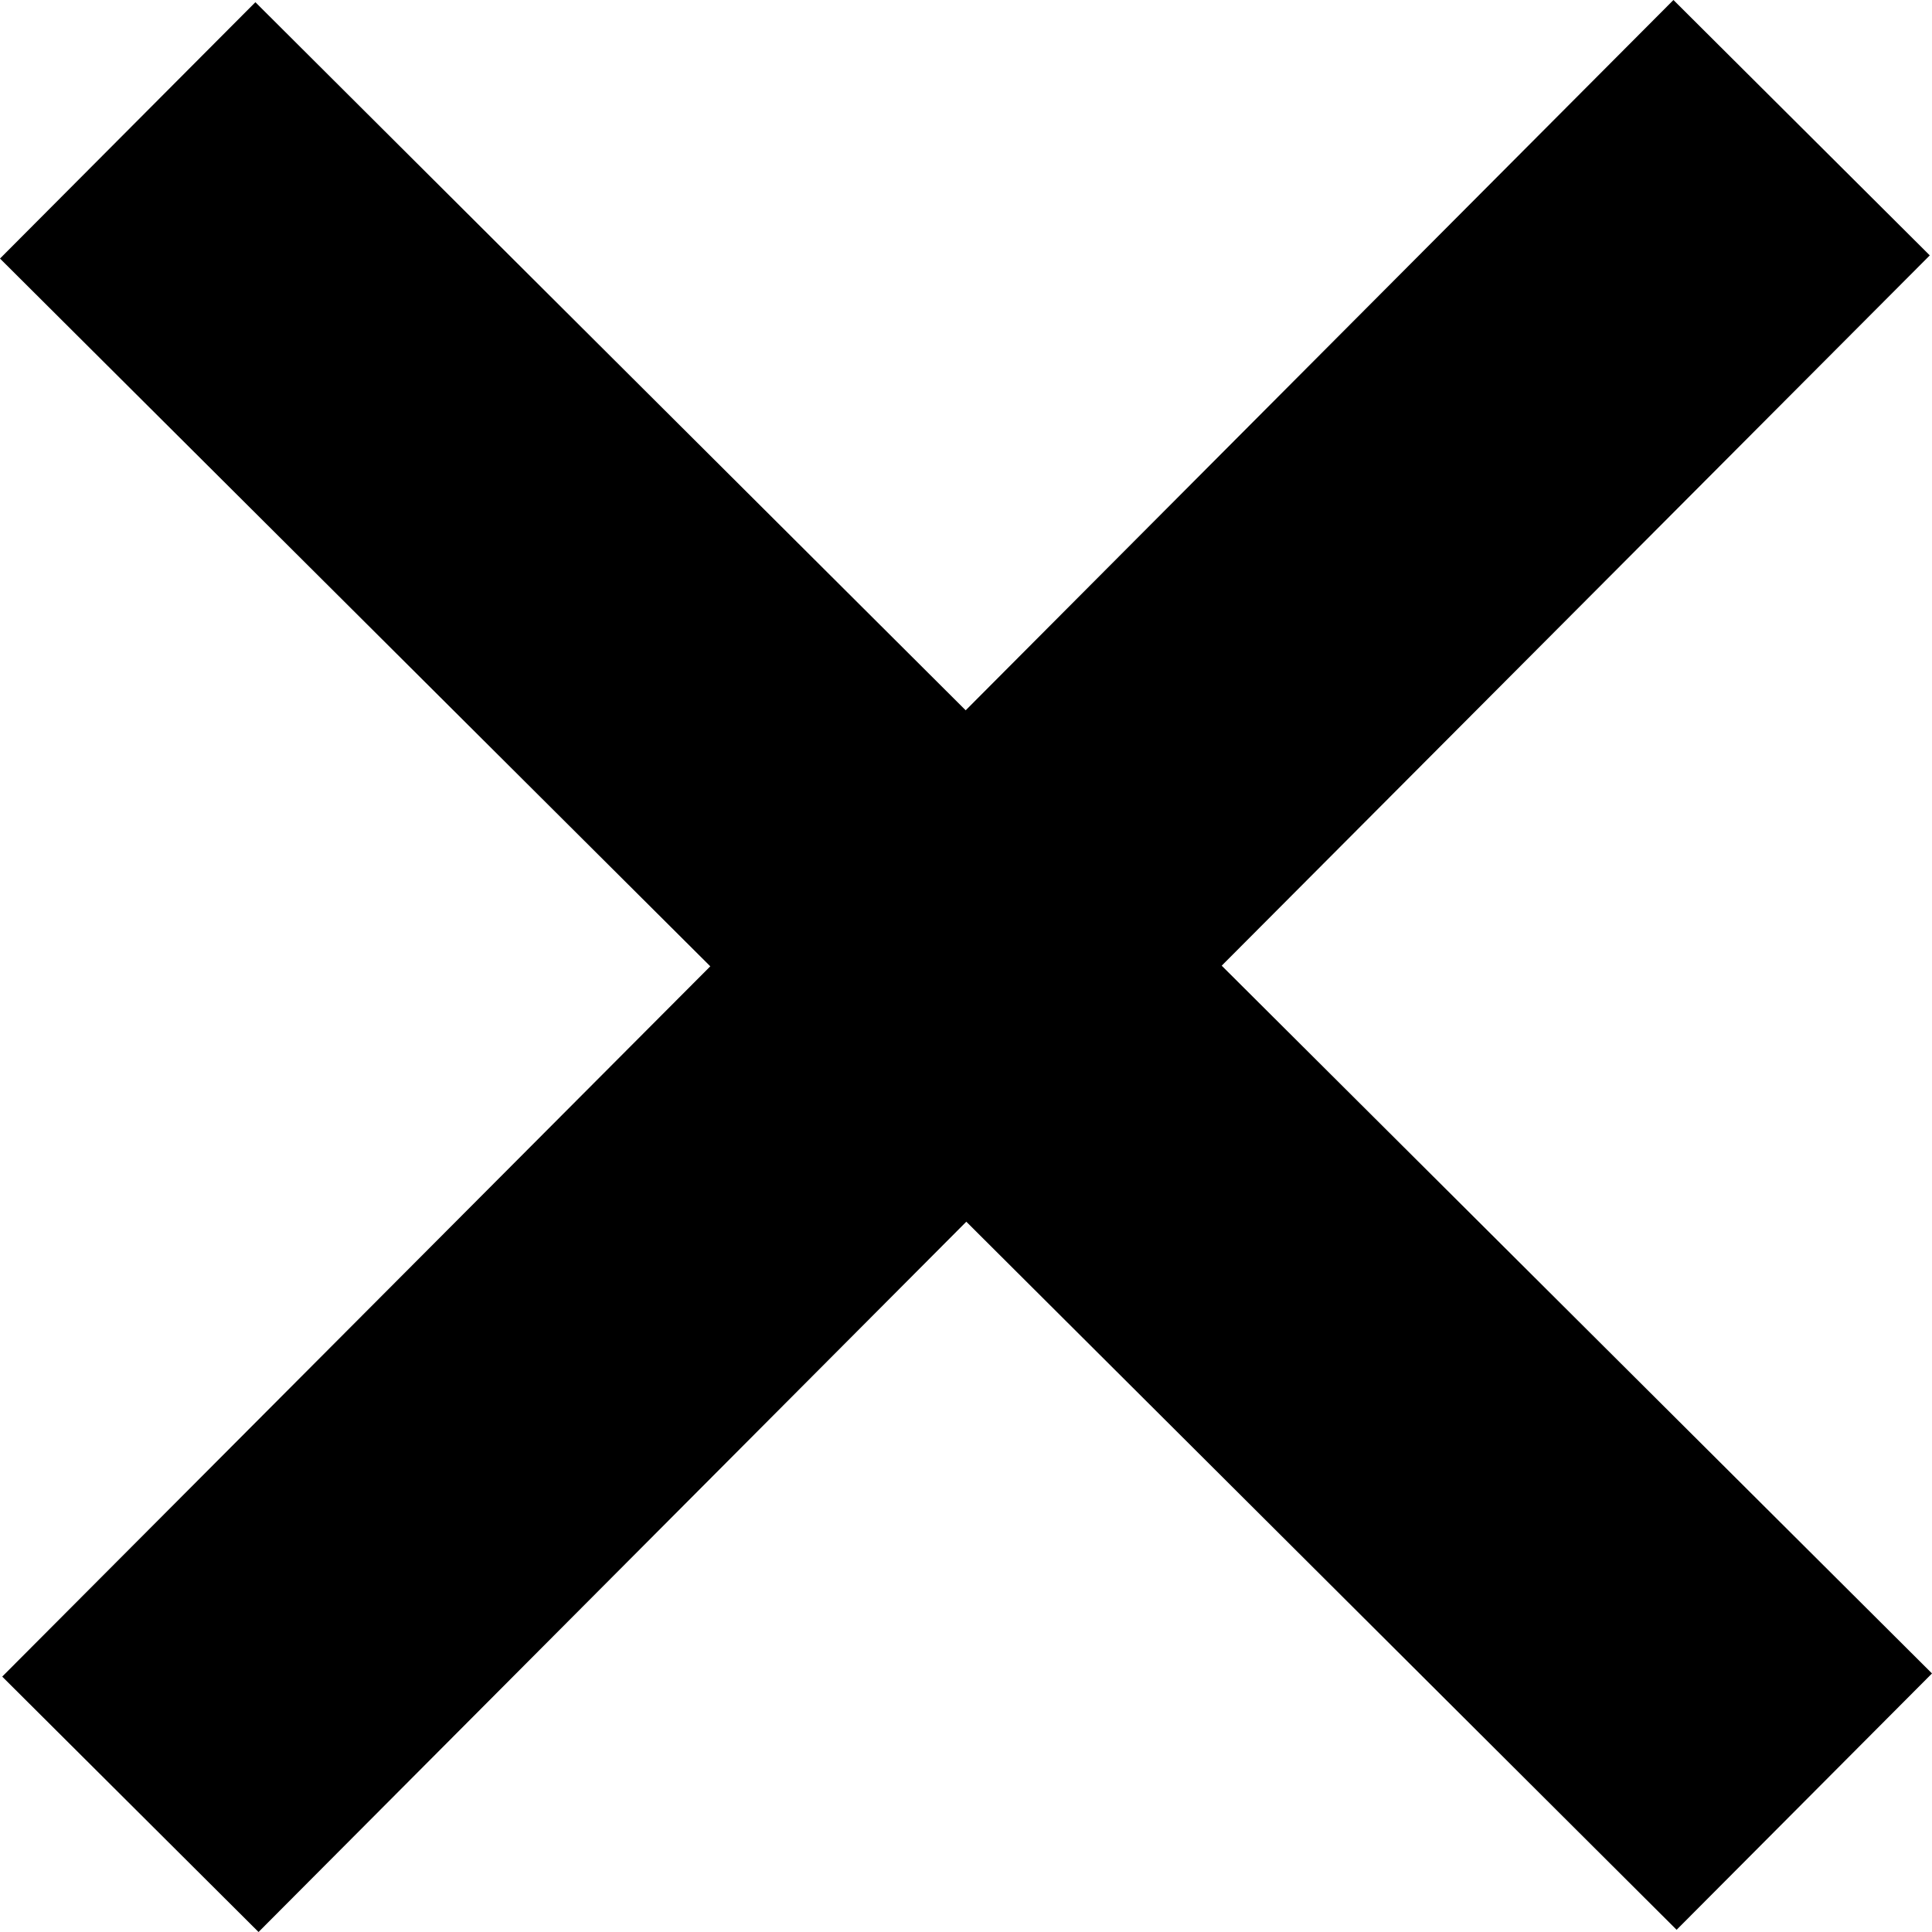
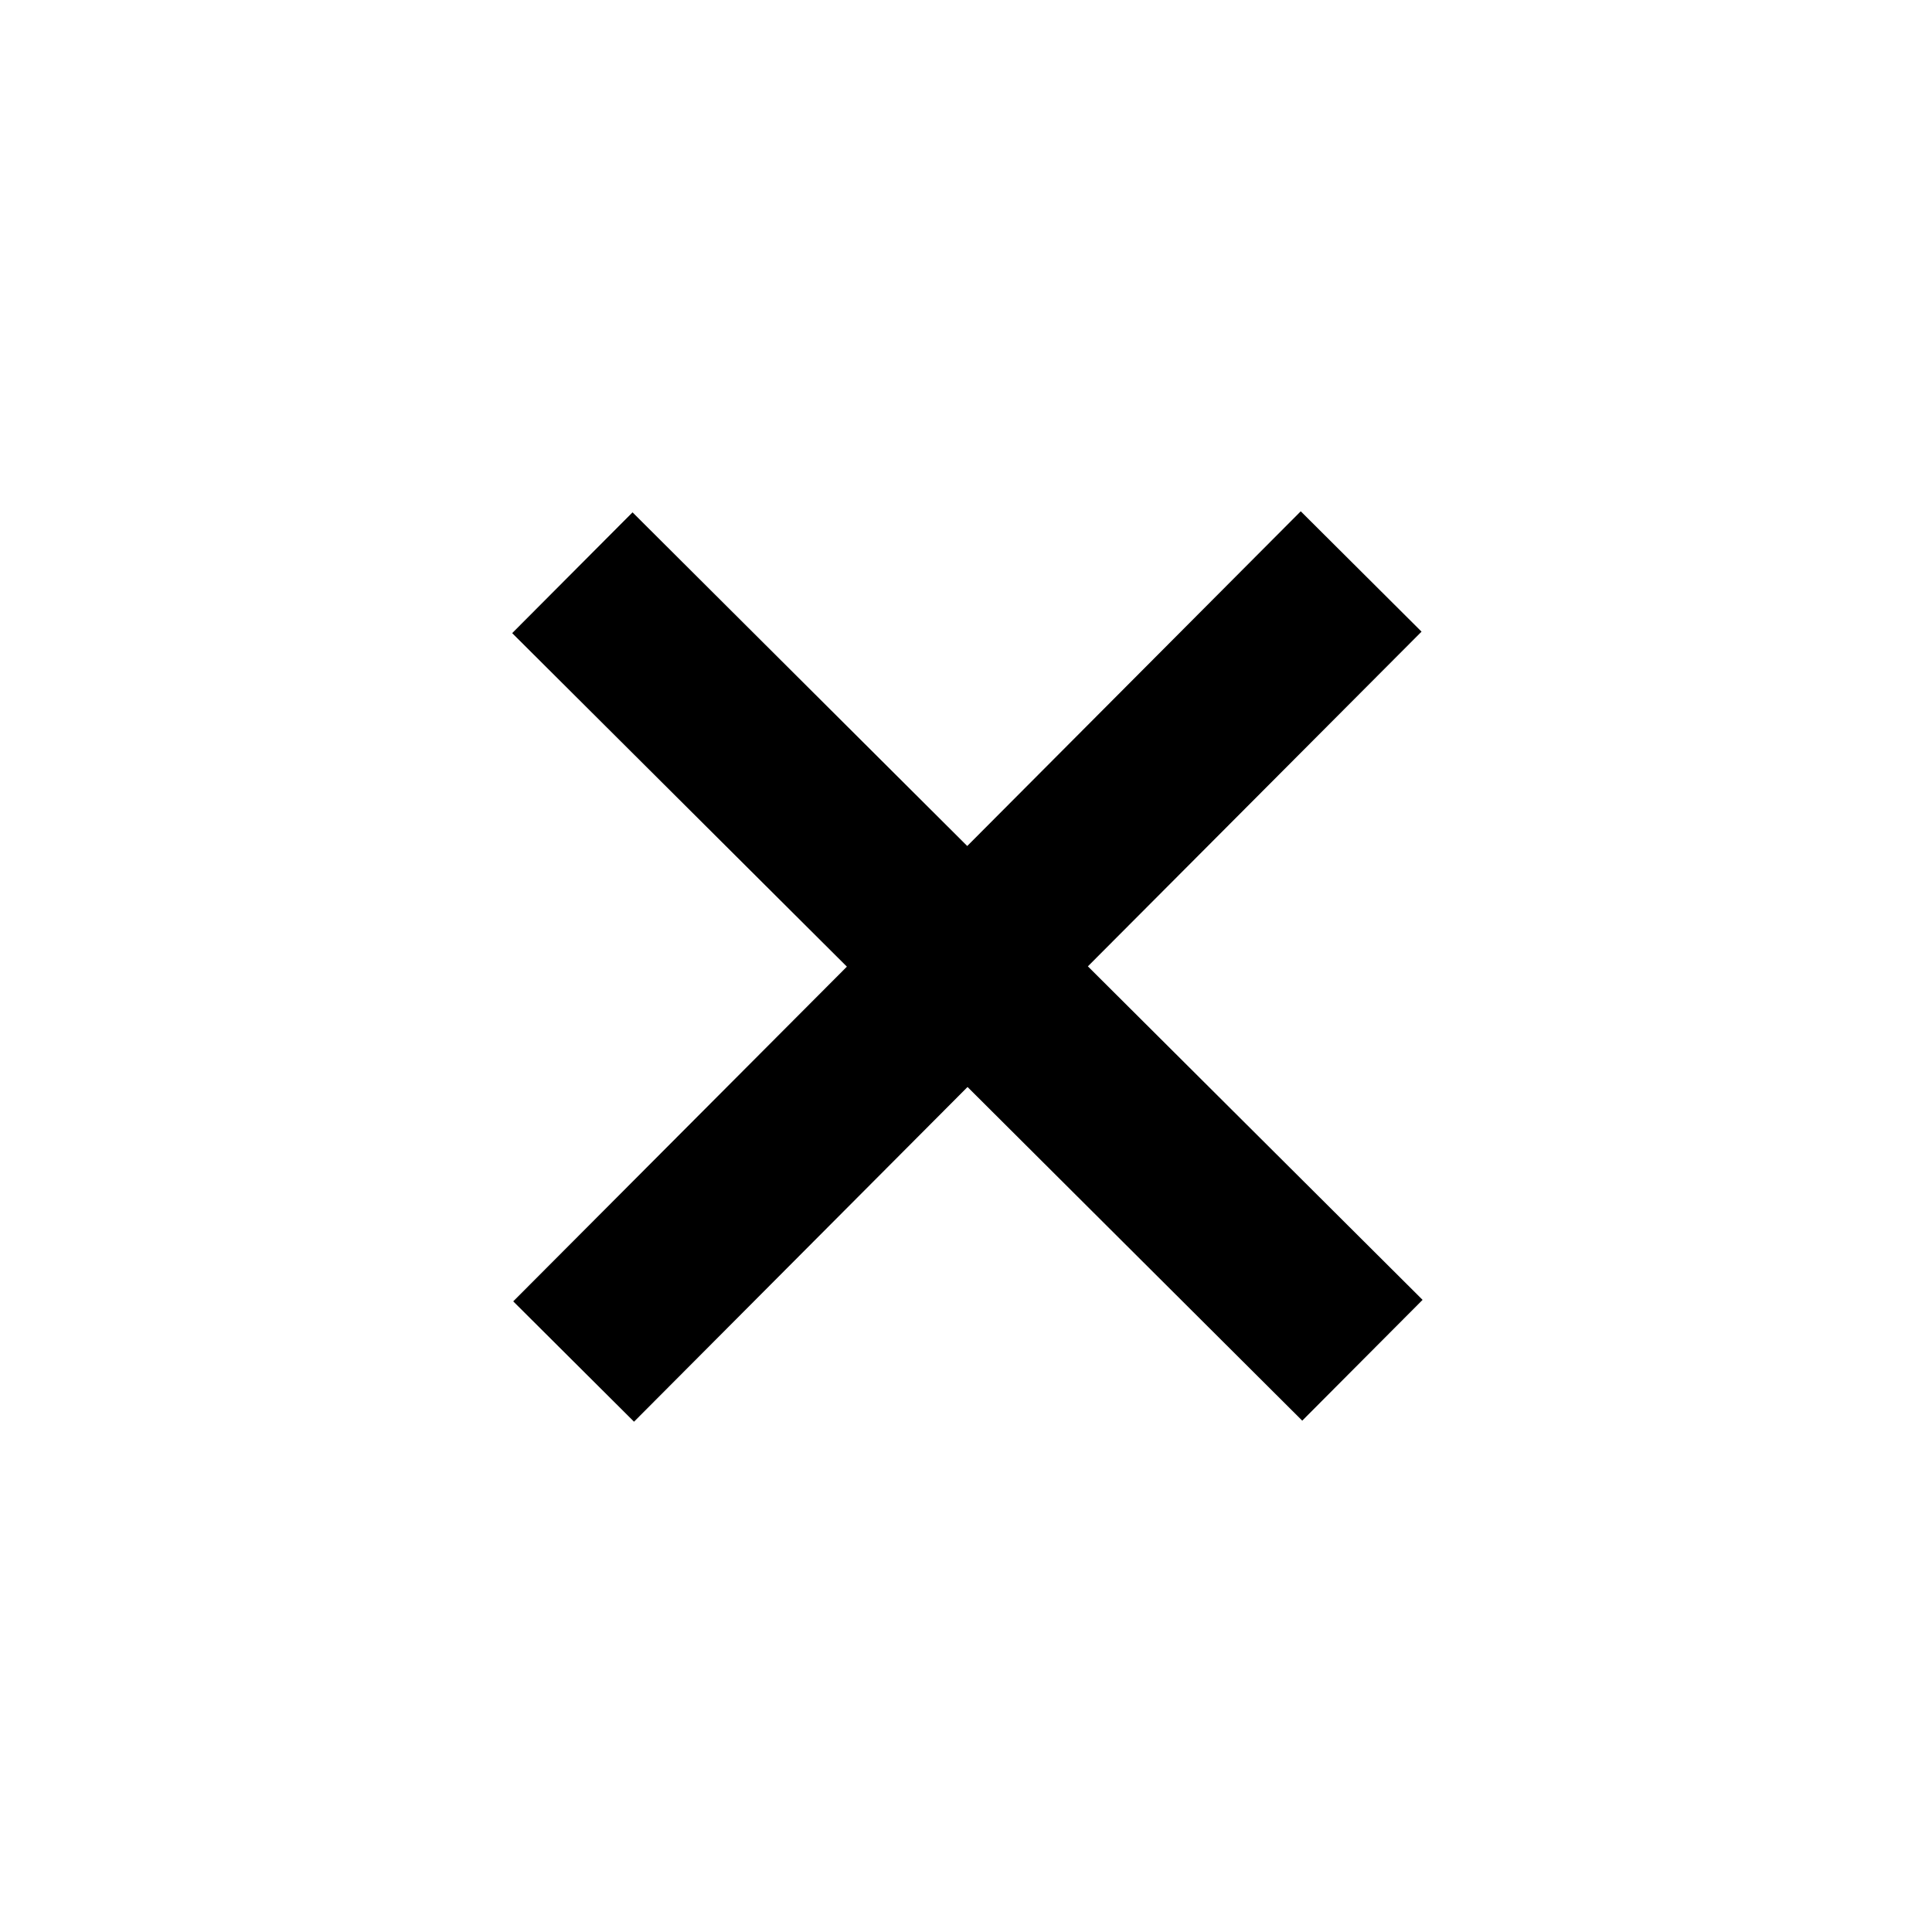
- <svg xmlns="http://www.w3.org/2000/svg" version="1.1" width="1024" height="1024" viewBox="0 0 1024 1024">
-   <g id="icomoon-ignore">
- </g>
-   <path d="M647.529 511.833l375.299-376.471-135.864-135.362-375.132 376.471-376.471-375.299-135.362 135.864 376.471 375.132-375.299 376.471 135.864 135.362 375.132-376.471 376.471 375.299 135.362-135.864z" />
+ <svg xmlns="http://www.w3.org/2000/svg" width="1024px" height="1024px" viewBox="0 0 1024 1024" version="1.1">
+   <defs />
+   <g id="Page-1" stroke="none" stroke-width="1" fill="none" fill-rule="evenodd">
+     <g id="close" fill="#000000">
+       <polygon id="Shape" points="576.6 512.186 753.448 334.785 689.426 271 512.656 448.4 335.256 271.552 271.471 335.574 448.871 512.344 272.023 689.744 336.045 753.529 512.814 576.129 690.215 752.977 754 688.955" />
+     </g>
+   </g>
</svg>
